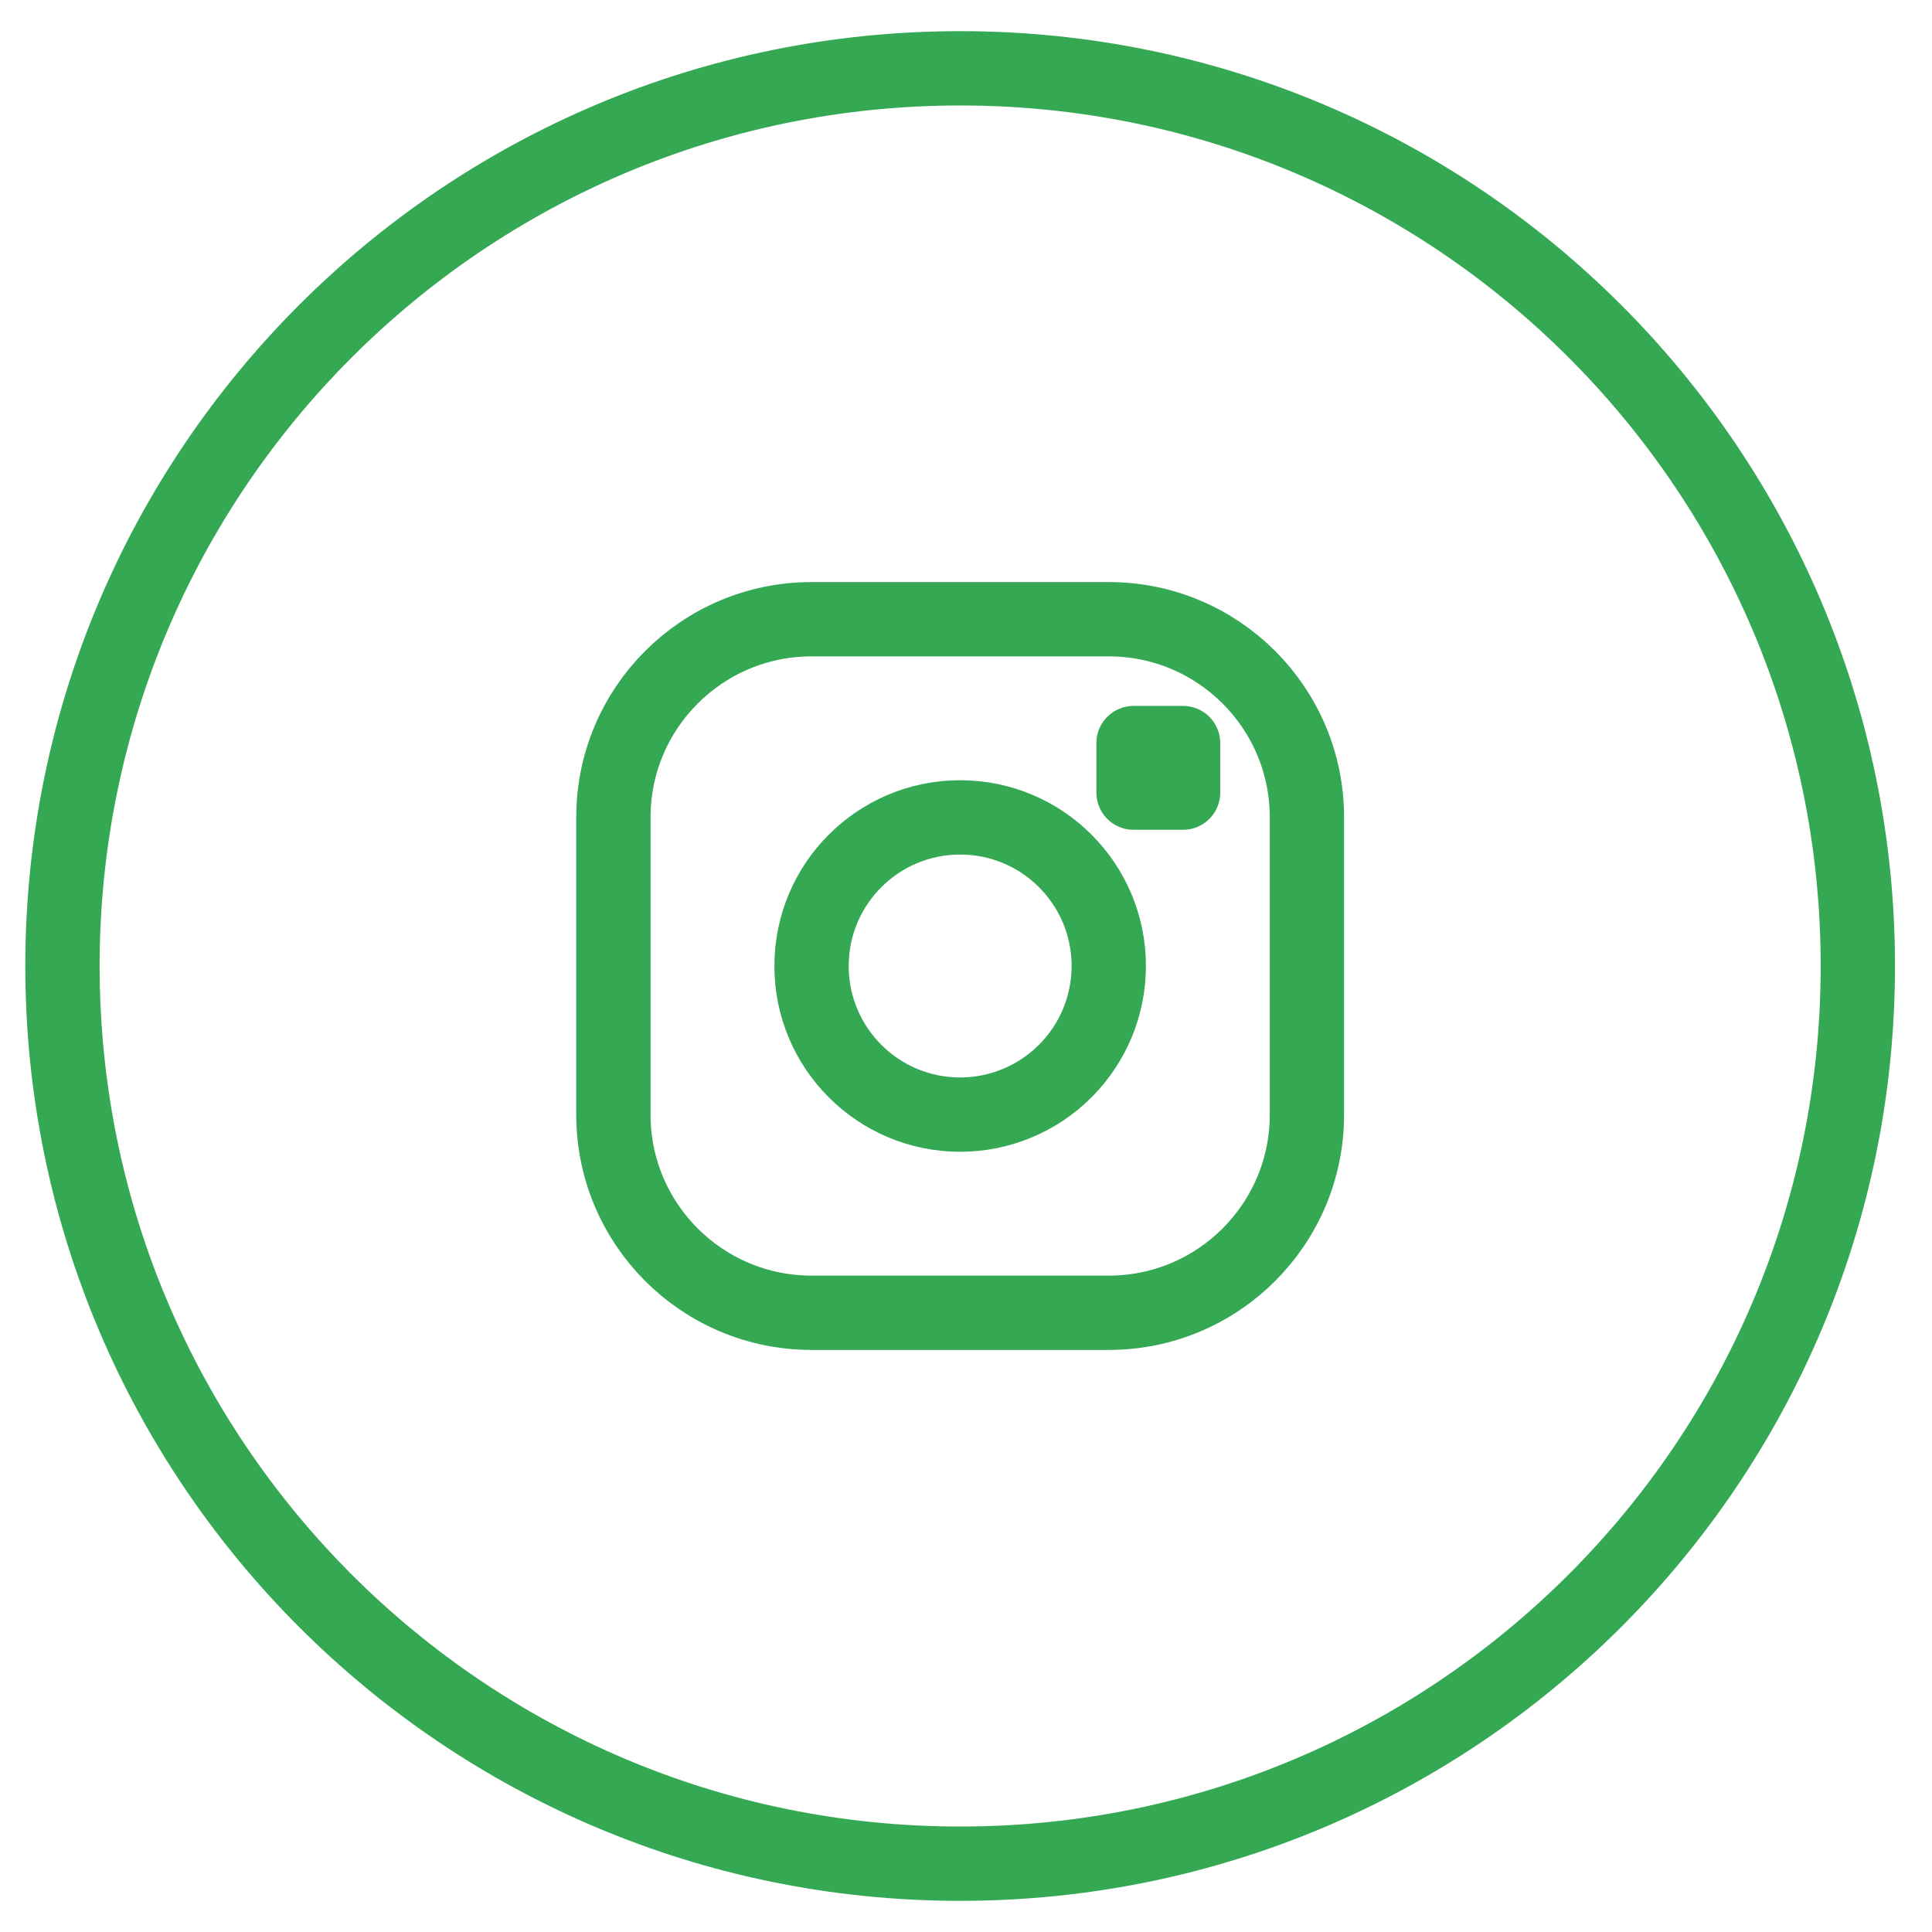
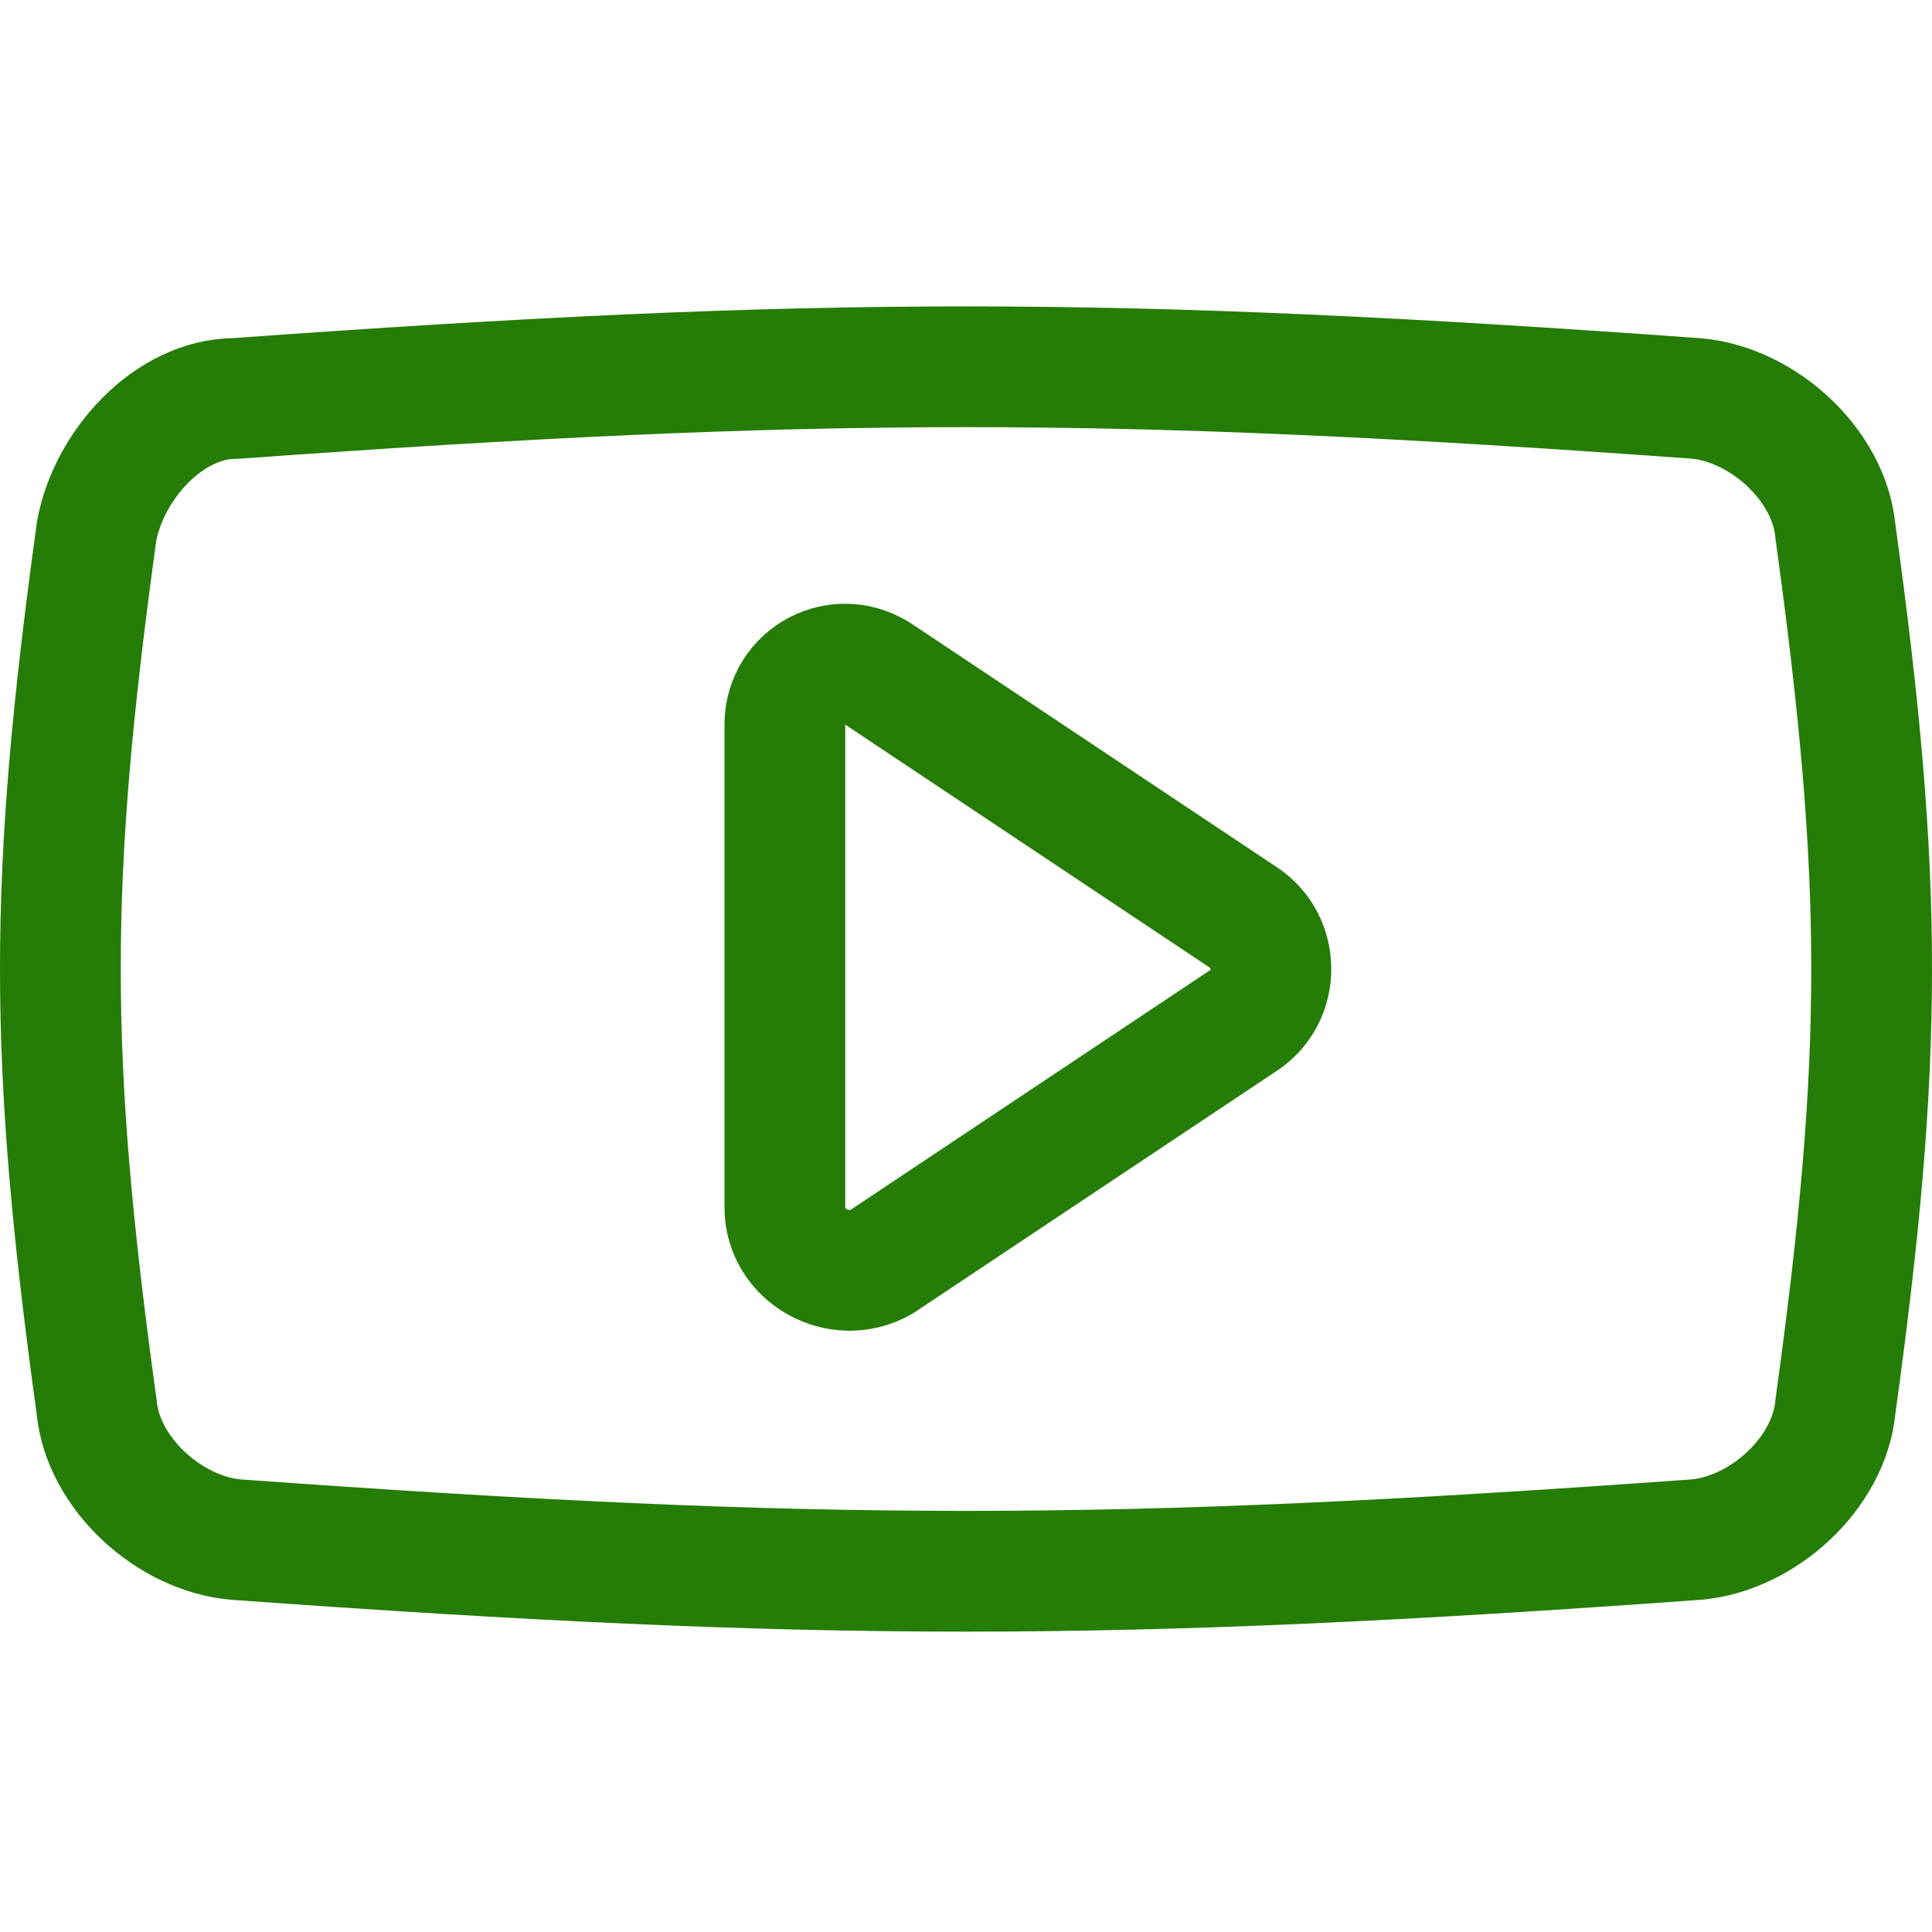
- <svg xmlns="http://www.w3.org/2000/svg" fill="none" viewBox="0 0 39 39" id="Instagram">
-   <path stroke="#34a853" stroke-linecap="round" stroke-linejoin="round" stroke-width="1.5" d="M22.382 12.5H16.382C14.173 12.5 12.382 14.291 12.382 16.5V22.5C12.382 24.709 14.173 26.5 16.382 26.5H22.382C24.591 26.5 26.382 24.709 26.382 22.5V16.5C26.382 14.291 24.591 12.5 22.382 12.5Z" clip-rule="evenodd" class="colorStroke000000 svgStroke" />
-   <path stroke="#34a853" stroke-linecap="round" stroke-linejoin="round" stroke-width="1.5" d="M19.382 22.5C17.725 22.5 16.382 21.157 16.382 19.5C16.382 17.843 17.725 16.5 19.382 16.5C21.039 16.5 22.382 17.843 22.382 19.5C22.382 20.296 22.066 21.059 21.503 21.621C20.941 22.184 20.177 22.5 19.382 22.5Z" clip-rule="evenodd" class="colorStroke000000 svgStroke" />
-   <rect width="1" height="1" x="22.882" y="16" stroke="#34a853" stroke-linecap="round" stroke-linejoin="round" stroke-width="1.5" transform="rotate(-90 22.882 16)" class="colorStroke000000 svgStroke" />
-   <circle cx="19.382" cy="19.5" r="18.121" stroke="#34a853" stroke-linecap="round" stroke-linejoin="round" stroke-width="1.5" class="colorStroke000000 svgStroke" />
+ <svg xmlns="http://www.w3.org/2000/svg" version="1.1" id="Icons" x="0px" y="0px" viewBox="0 0 32 32" style="enable-background:new 0 0 32 32;" xml:space="preserve">
+   <style type="text/css">
+ 	.st0{fill:none;stroke:#000000;stroke-width:2;stroke-linecap:round;stroke-linejoin:round;stroke-miterlimit:10;}
+ 	.st1{fill:none;stroke:#000000;stroke-width:2;}
+ 	.st2{fill:none;stroke:#000000;stroke-width:2;stroke-miterlimit:10;}
+ </style>
+   <path class="st0" d="M13,12V20c0,0.8,0.9,1.3,1.6,0.9l6-4c0.6-0.4,0.6-1.3,0-1.7l-6-4C13.9,10.7,13,11.2,13,12z" id="id_107" style="stroke: rgb(37, 125, 7);" />
+   <g>
+     <path class="st0" d="M28.1,25.5c-9.7,0.7-14.5,0.7-24.2,0c-1.1-0.1-2.2-1.1-2.3-2.2c-0.8-5.8-0.8-8.7,0-14.5   c0.2-1.1,1.2-2.2,2.3-2.2c9.7-0.7,14.5-0.7,24.2,0c1.1,0.1,2.2,1.1,2.3,2.2c0.8,5.8,0.8,8.7,0,14.5C30.3,24.4,29.2,25.4,28.1,25.5z   " id="id_108" style="stroke: rgb(37, 125, 7);" />
+   </g>
</svg>
